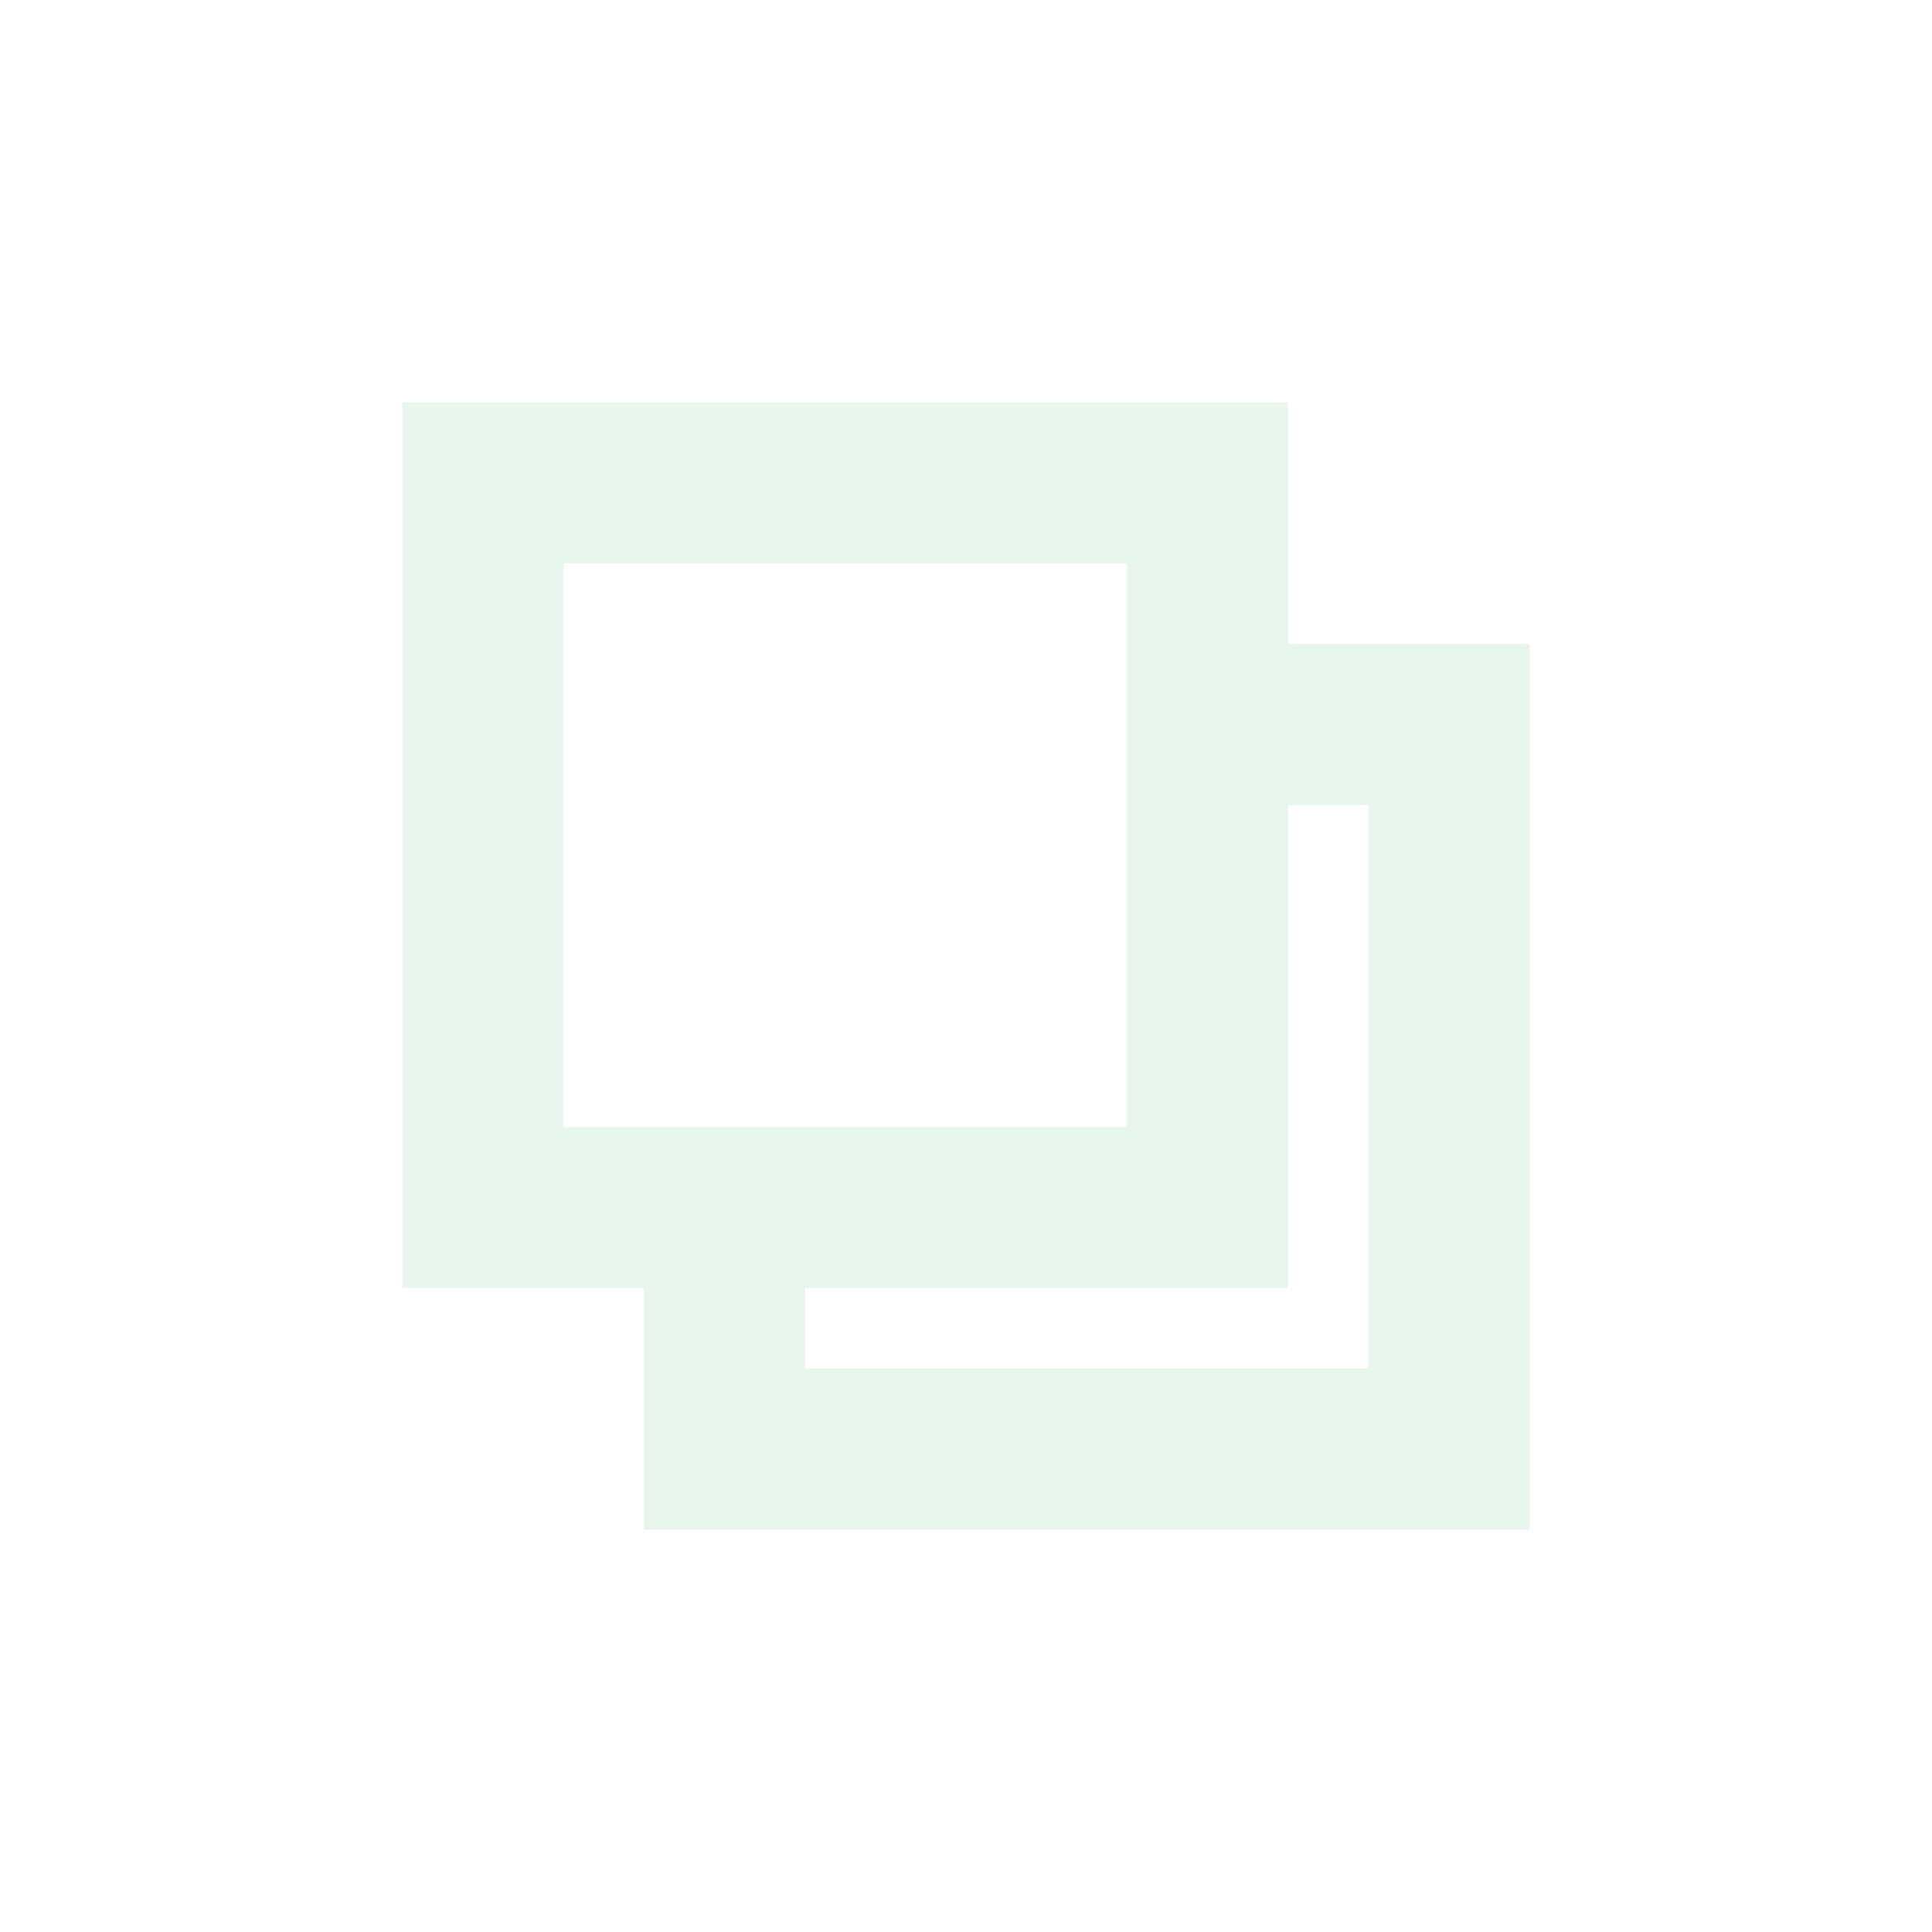
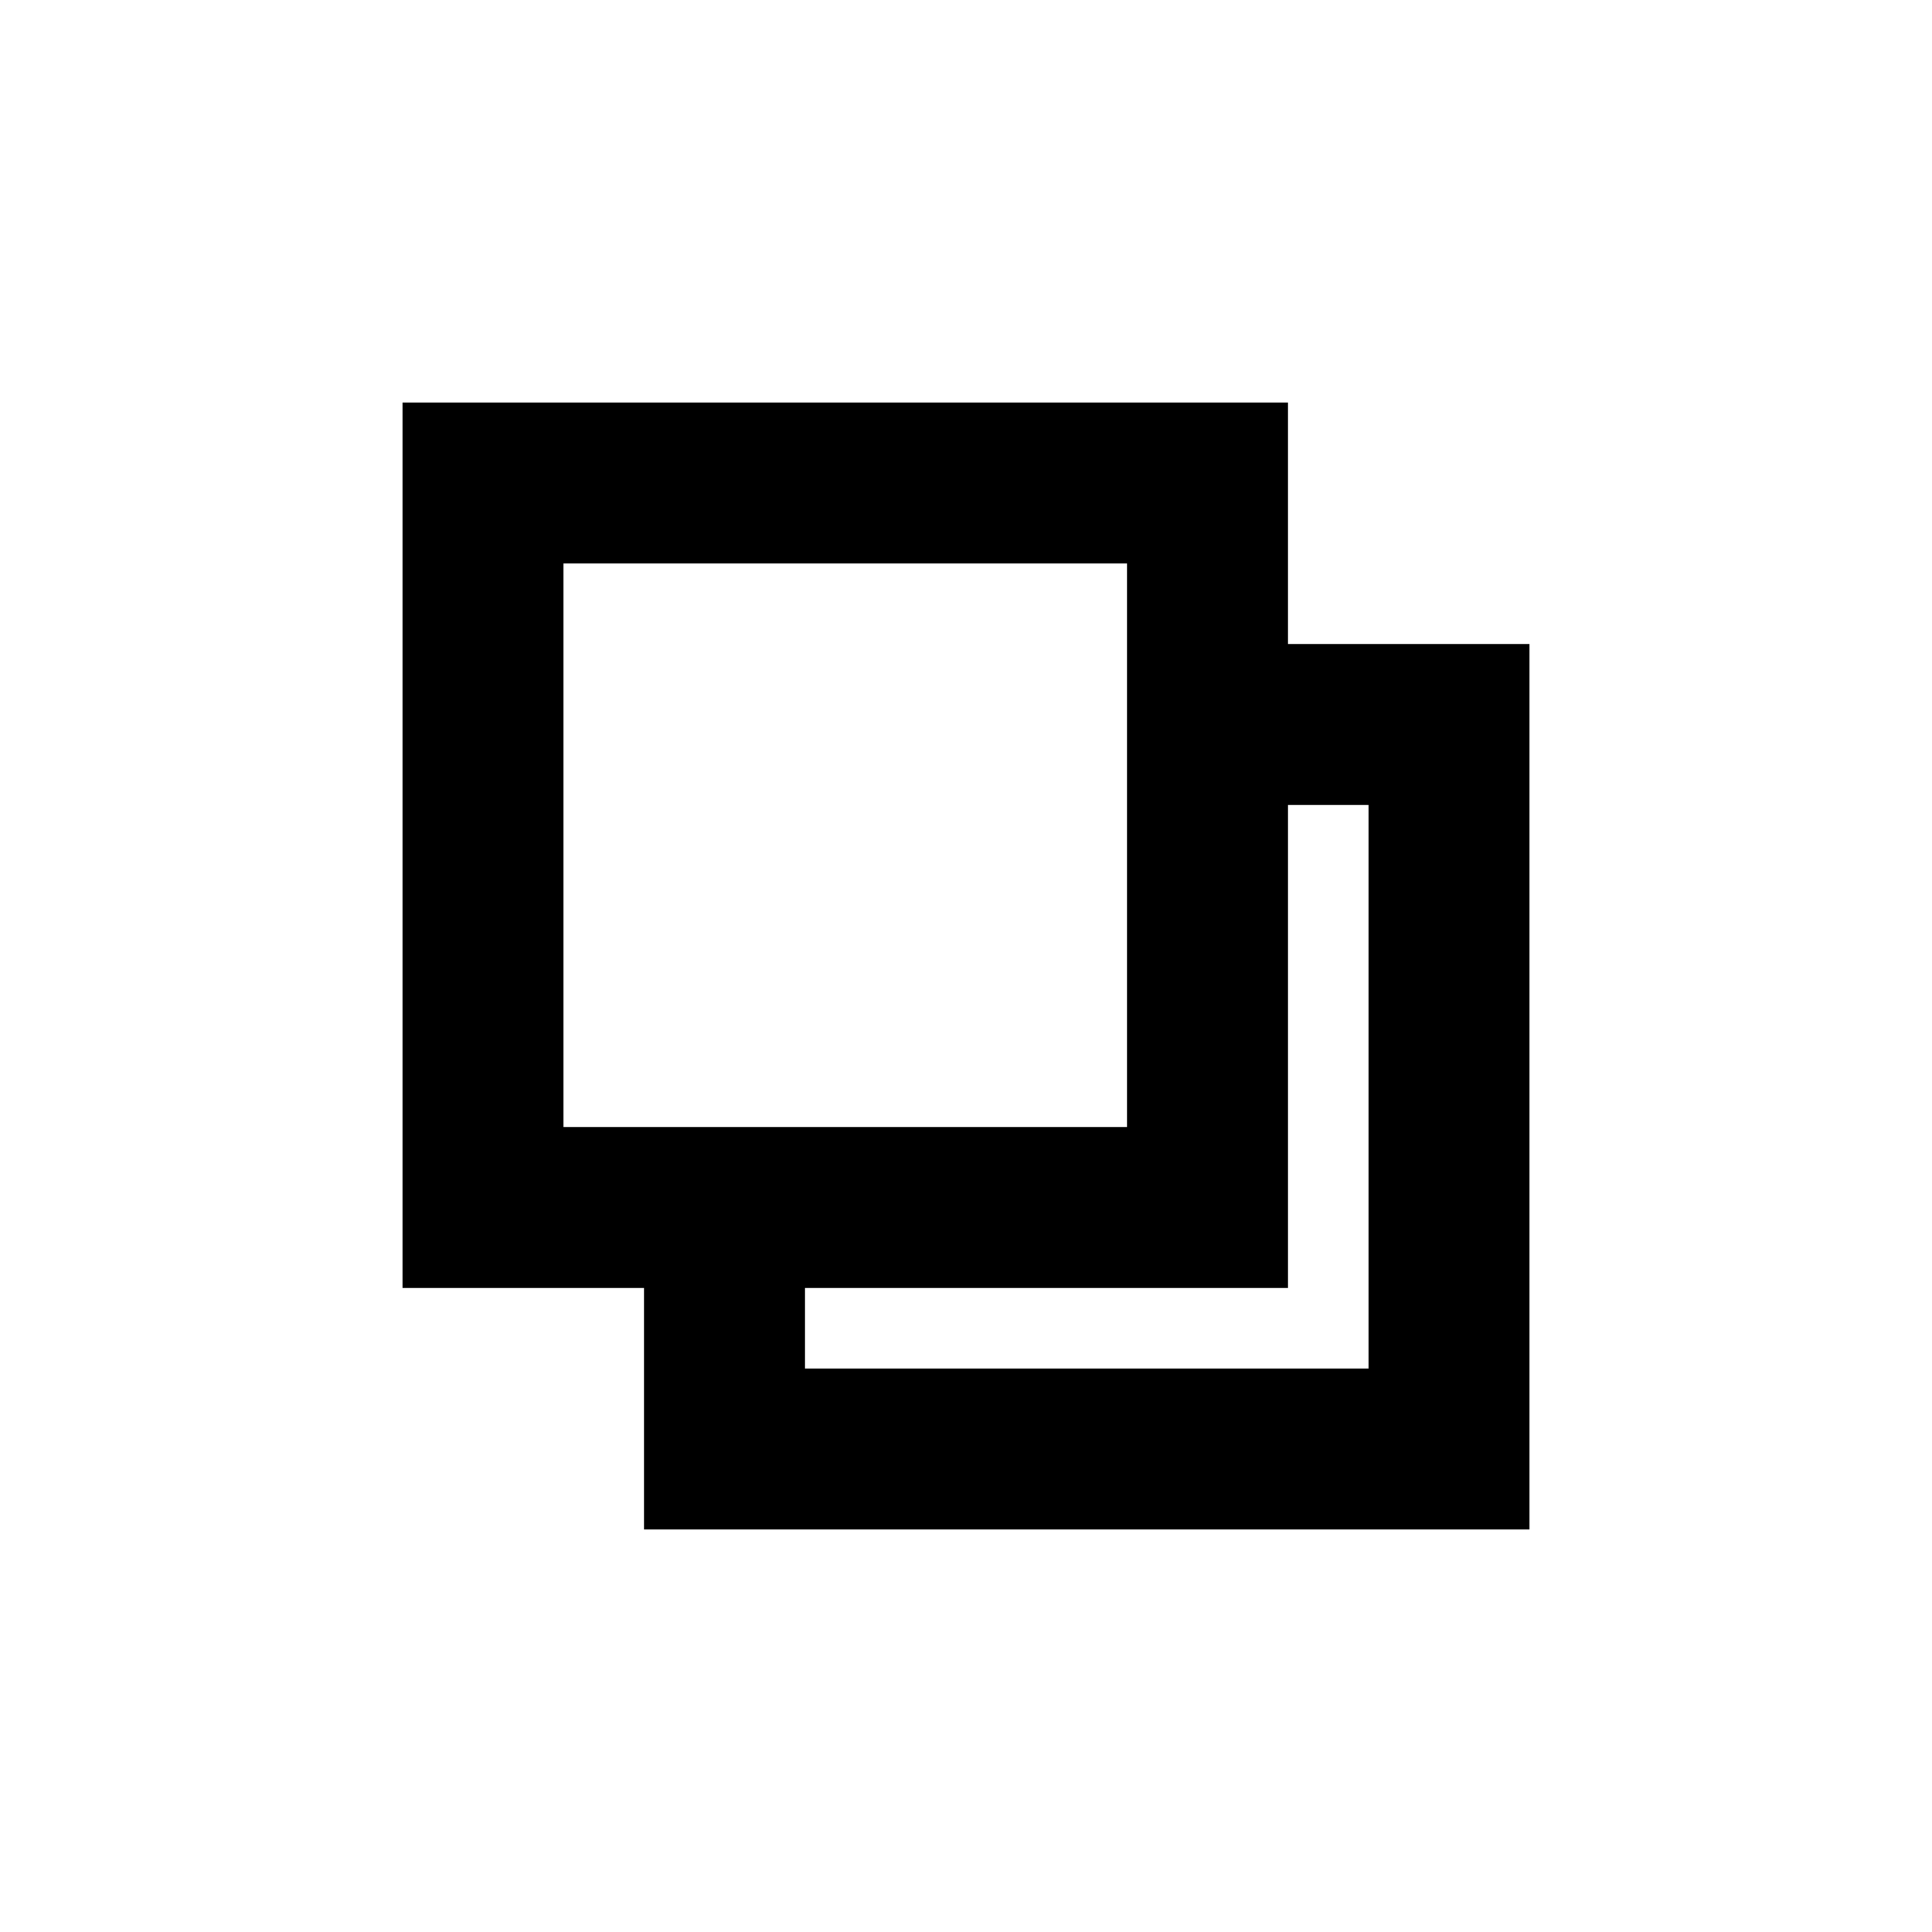
<svg xmlns="http://www.w3.org/2000/svg" t="1769867409112" class="icon" viewBox="0 0 1024 1024" version="1.1" p-id="5376" width="200" height="200">
-   <path d="M682.667 341.333h128v469.333H341.333v-128H213.333V213.333h469.333v128z m0 85.333v256h-256v42.667h298.667v-298.667h-42.667zM298.667 298.667v298.667h298.667V298.667H298.667z" fill="#e8f5ec" p-id="5377" />
+   <path d="M682.667 341.333h128v469.333H341.333v-128H213.333V213.333h469.333v128z m0 85.333v256h-256v42.667h298.667v-298.667h-42.667zM298.667 298.667v298.667h298.667V298.667H298.667z" fill="#000000" p-id="5377" />
</svg>
